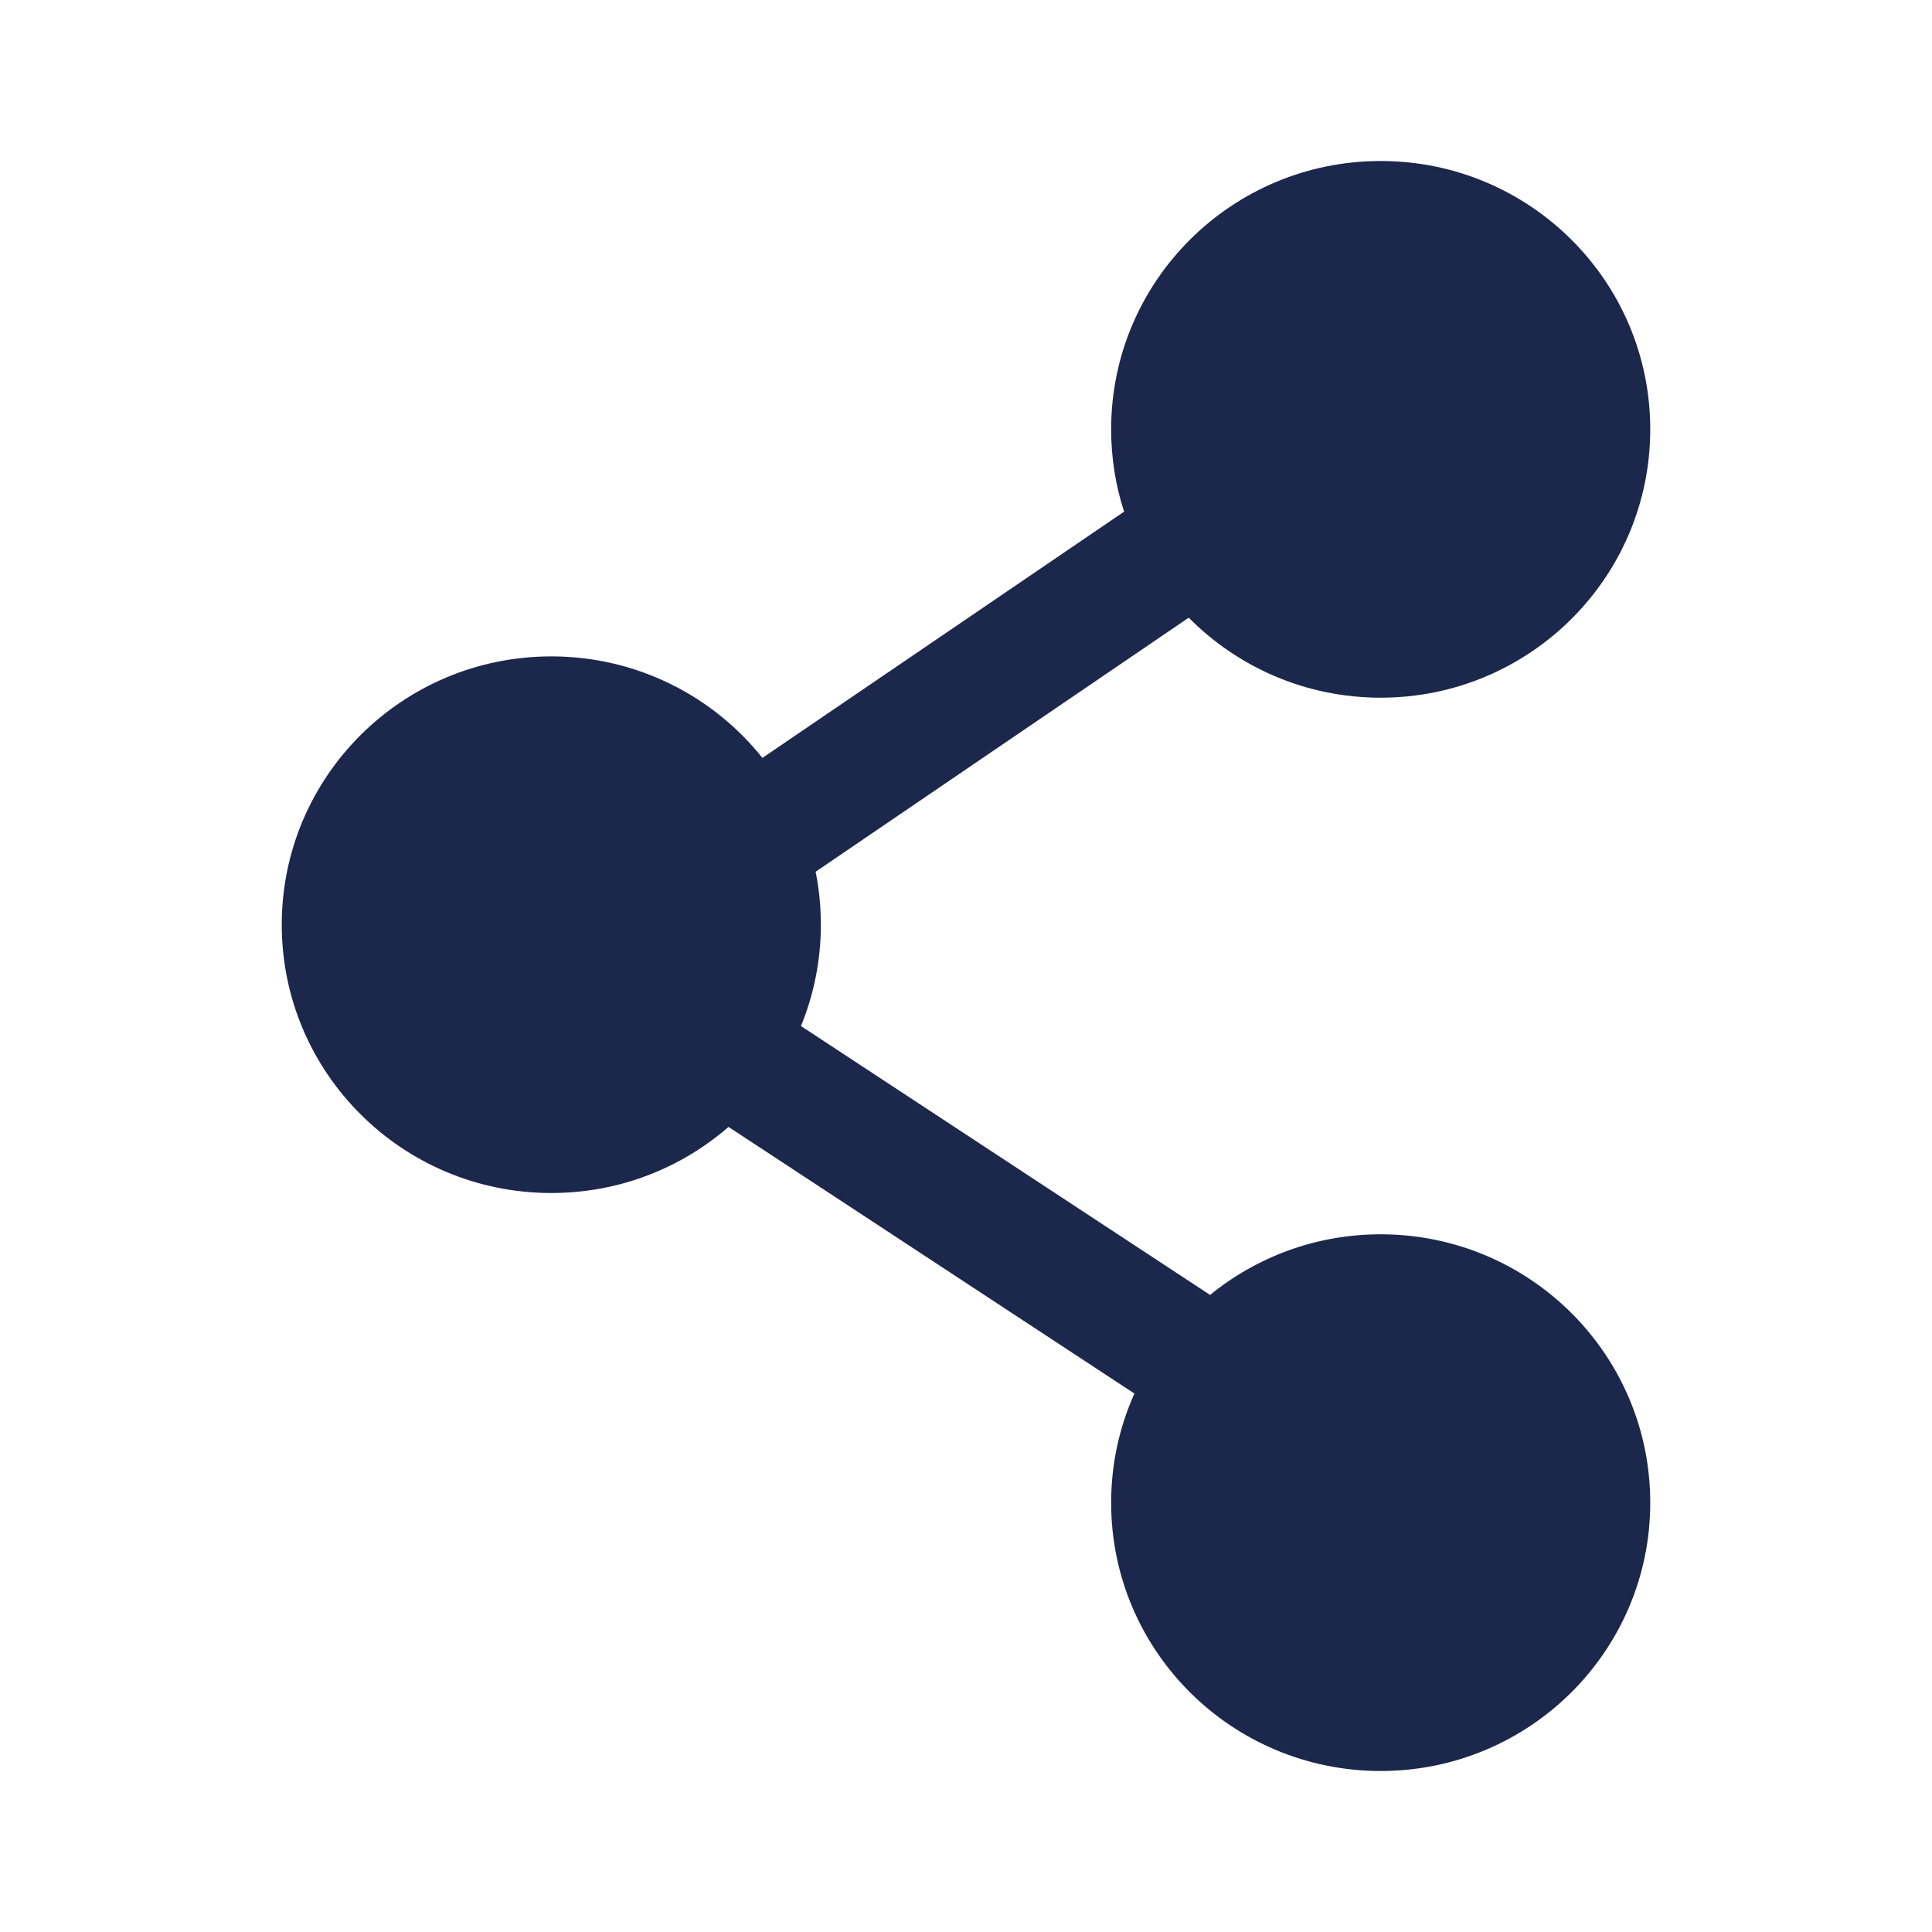
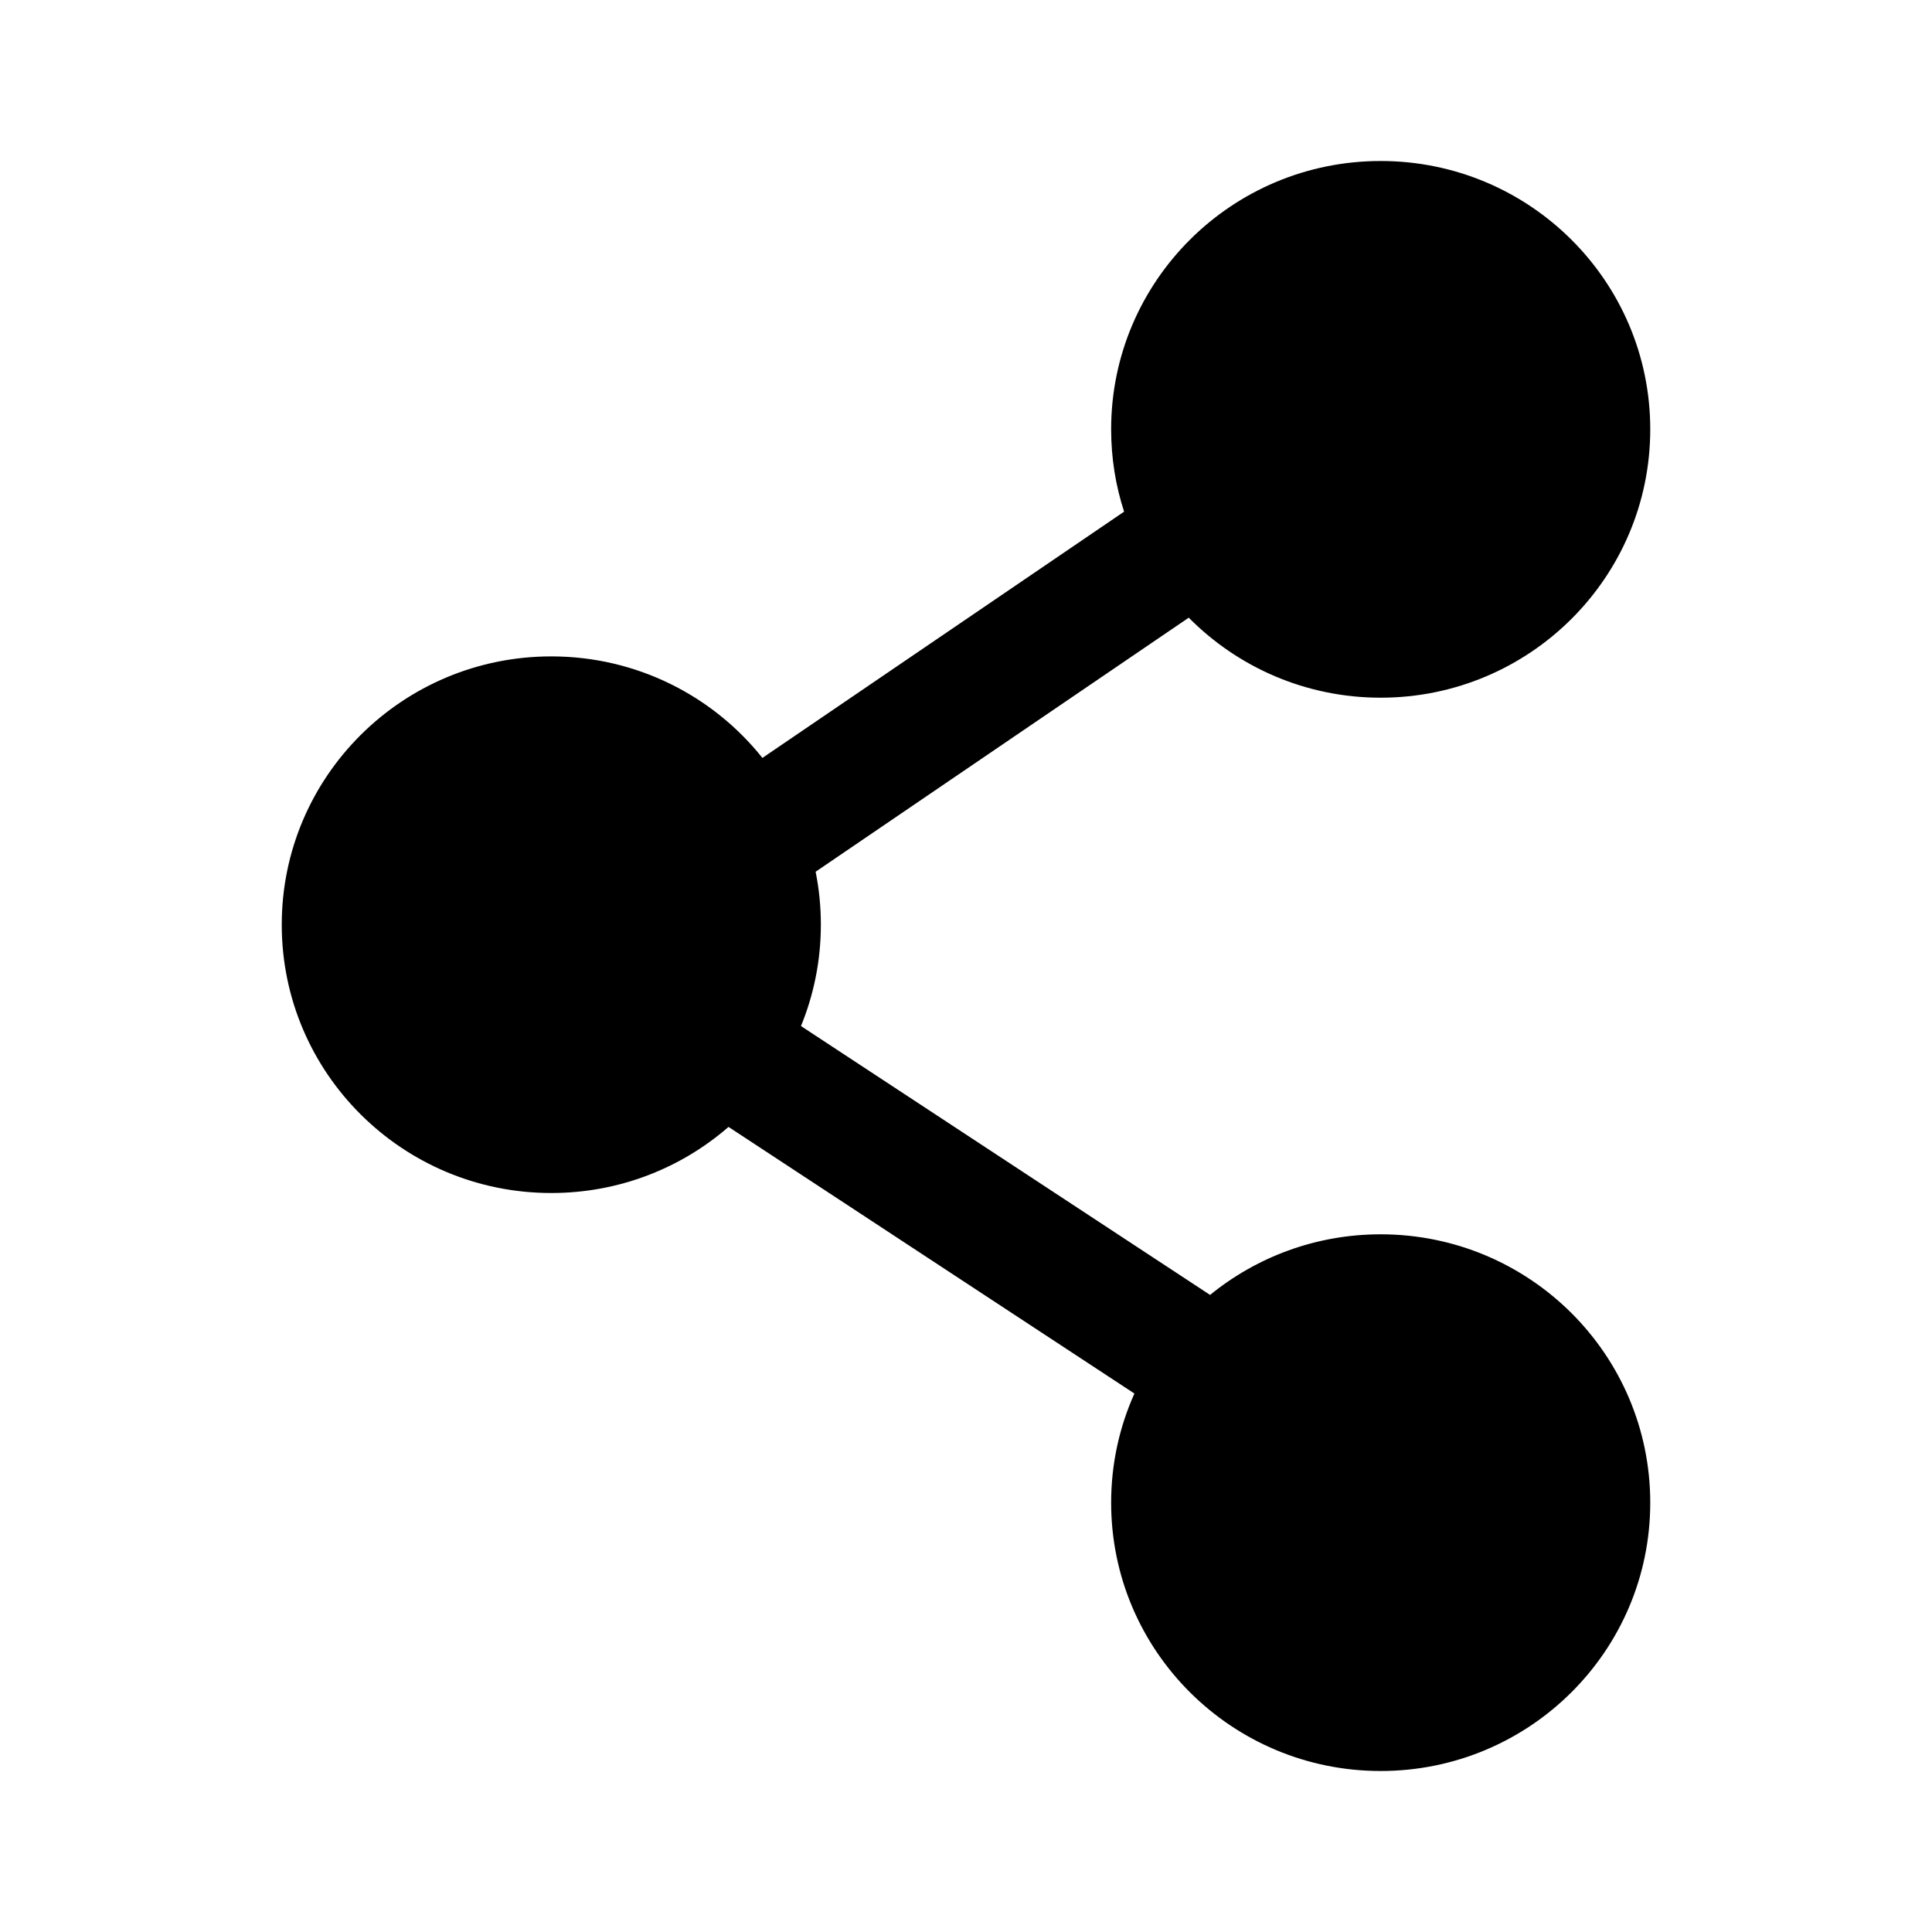
- <svg xmlns="http://www.w3.org/2000/svg" width="800px" height="800px" viewBox="0 0 24 24" fill="none">
-   <path fill-rule="evenodd" clip-rule="evenodd" d="M13.803 5.333C13.803 3.492 15.302 2 17.151 2C19.001 2 20.5 3.492 20.5 5.333C20.5 7.174 19.001 8.667 17.151 8.667C16.218 8.667 15.374 8.286 14.767 7.673L10.132 10.829C10.175 11.043 10.197 11.262 10.197 11.487C10.197 11.932 10.109 12.358 9.95 12.746L15.032 16.086C15.609 15.616 16.347 15.333 17.151 15.333C19.001 15.333 20.5 16.826 20.5 18.667C20.5 20.508 19.001 22 17.151 22C15.302 22 13.803 20.508 13.803 18.667C13.803 18.184 13.906 17.726 14.092 17.311L9.05 13.999C8.462 14.51 7.692 14.82 6.848 14.82C4.999 14.82 3.5 13.328 3.5 11.487C3.5 9.646 4.999 8.154 6.848 8.154C7.912 8.154 8.859 8.647 9.471 9.415L13.964 6.356C13.859 6.034 13.803 5.69 13.803 5.333Z" fill="#1C274C" />
+ <svg xmlns="http://www.w3.org/2000/svg" width="800px" height="800px" viewBox="0 0 24 24" fill="none" version="1.1" id="svg1">
+   <defs id="defs1" />
+   <path fill-rule="evenodd" clip-rule="evenodd" d="M13.803 5.333C13.803 3.492 15.302 2 17.151 2C19.001 2 20.5 3.492 20.5 5.333C20.5 7.174 19.001 8.667 17.151 8.667C16.218 8.667 15.374 8.286 14.767 7.673L10.132 10.829C10.175 11.043 10.197 11.262 10.197 11.487C10.197 11.932 10.109 12.358 9.95 12.746L15.032 16.086C15.609 15.616 16.347 15.333 17.151 15.333C19.001 15.333 20.5 16.826 20.5 18.667C20.5 20.508 19.001 22 17.151 22C15.302 22 13.803 20.508 13.803 18.667C13.803 18.184 13.906 17.726 14.092 17.311L9.05 13.999C8.462 14.51 7.692 14.82 6.848 14.82C4.999 14.82 3.5 13.328 3.5 11.487C3.5 9.646 4.999 8.154 6.848 8.154C7.912 8.154 8.859 8.647 9.471 9.415L13.964 6.356C13.859 6.034 13.803 5.69 13.803 5.333Z" fill="#1C274C" id="path1" style="fill:#000000;fill-opacity:1" />
</svg>
